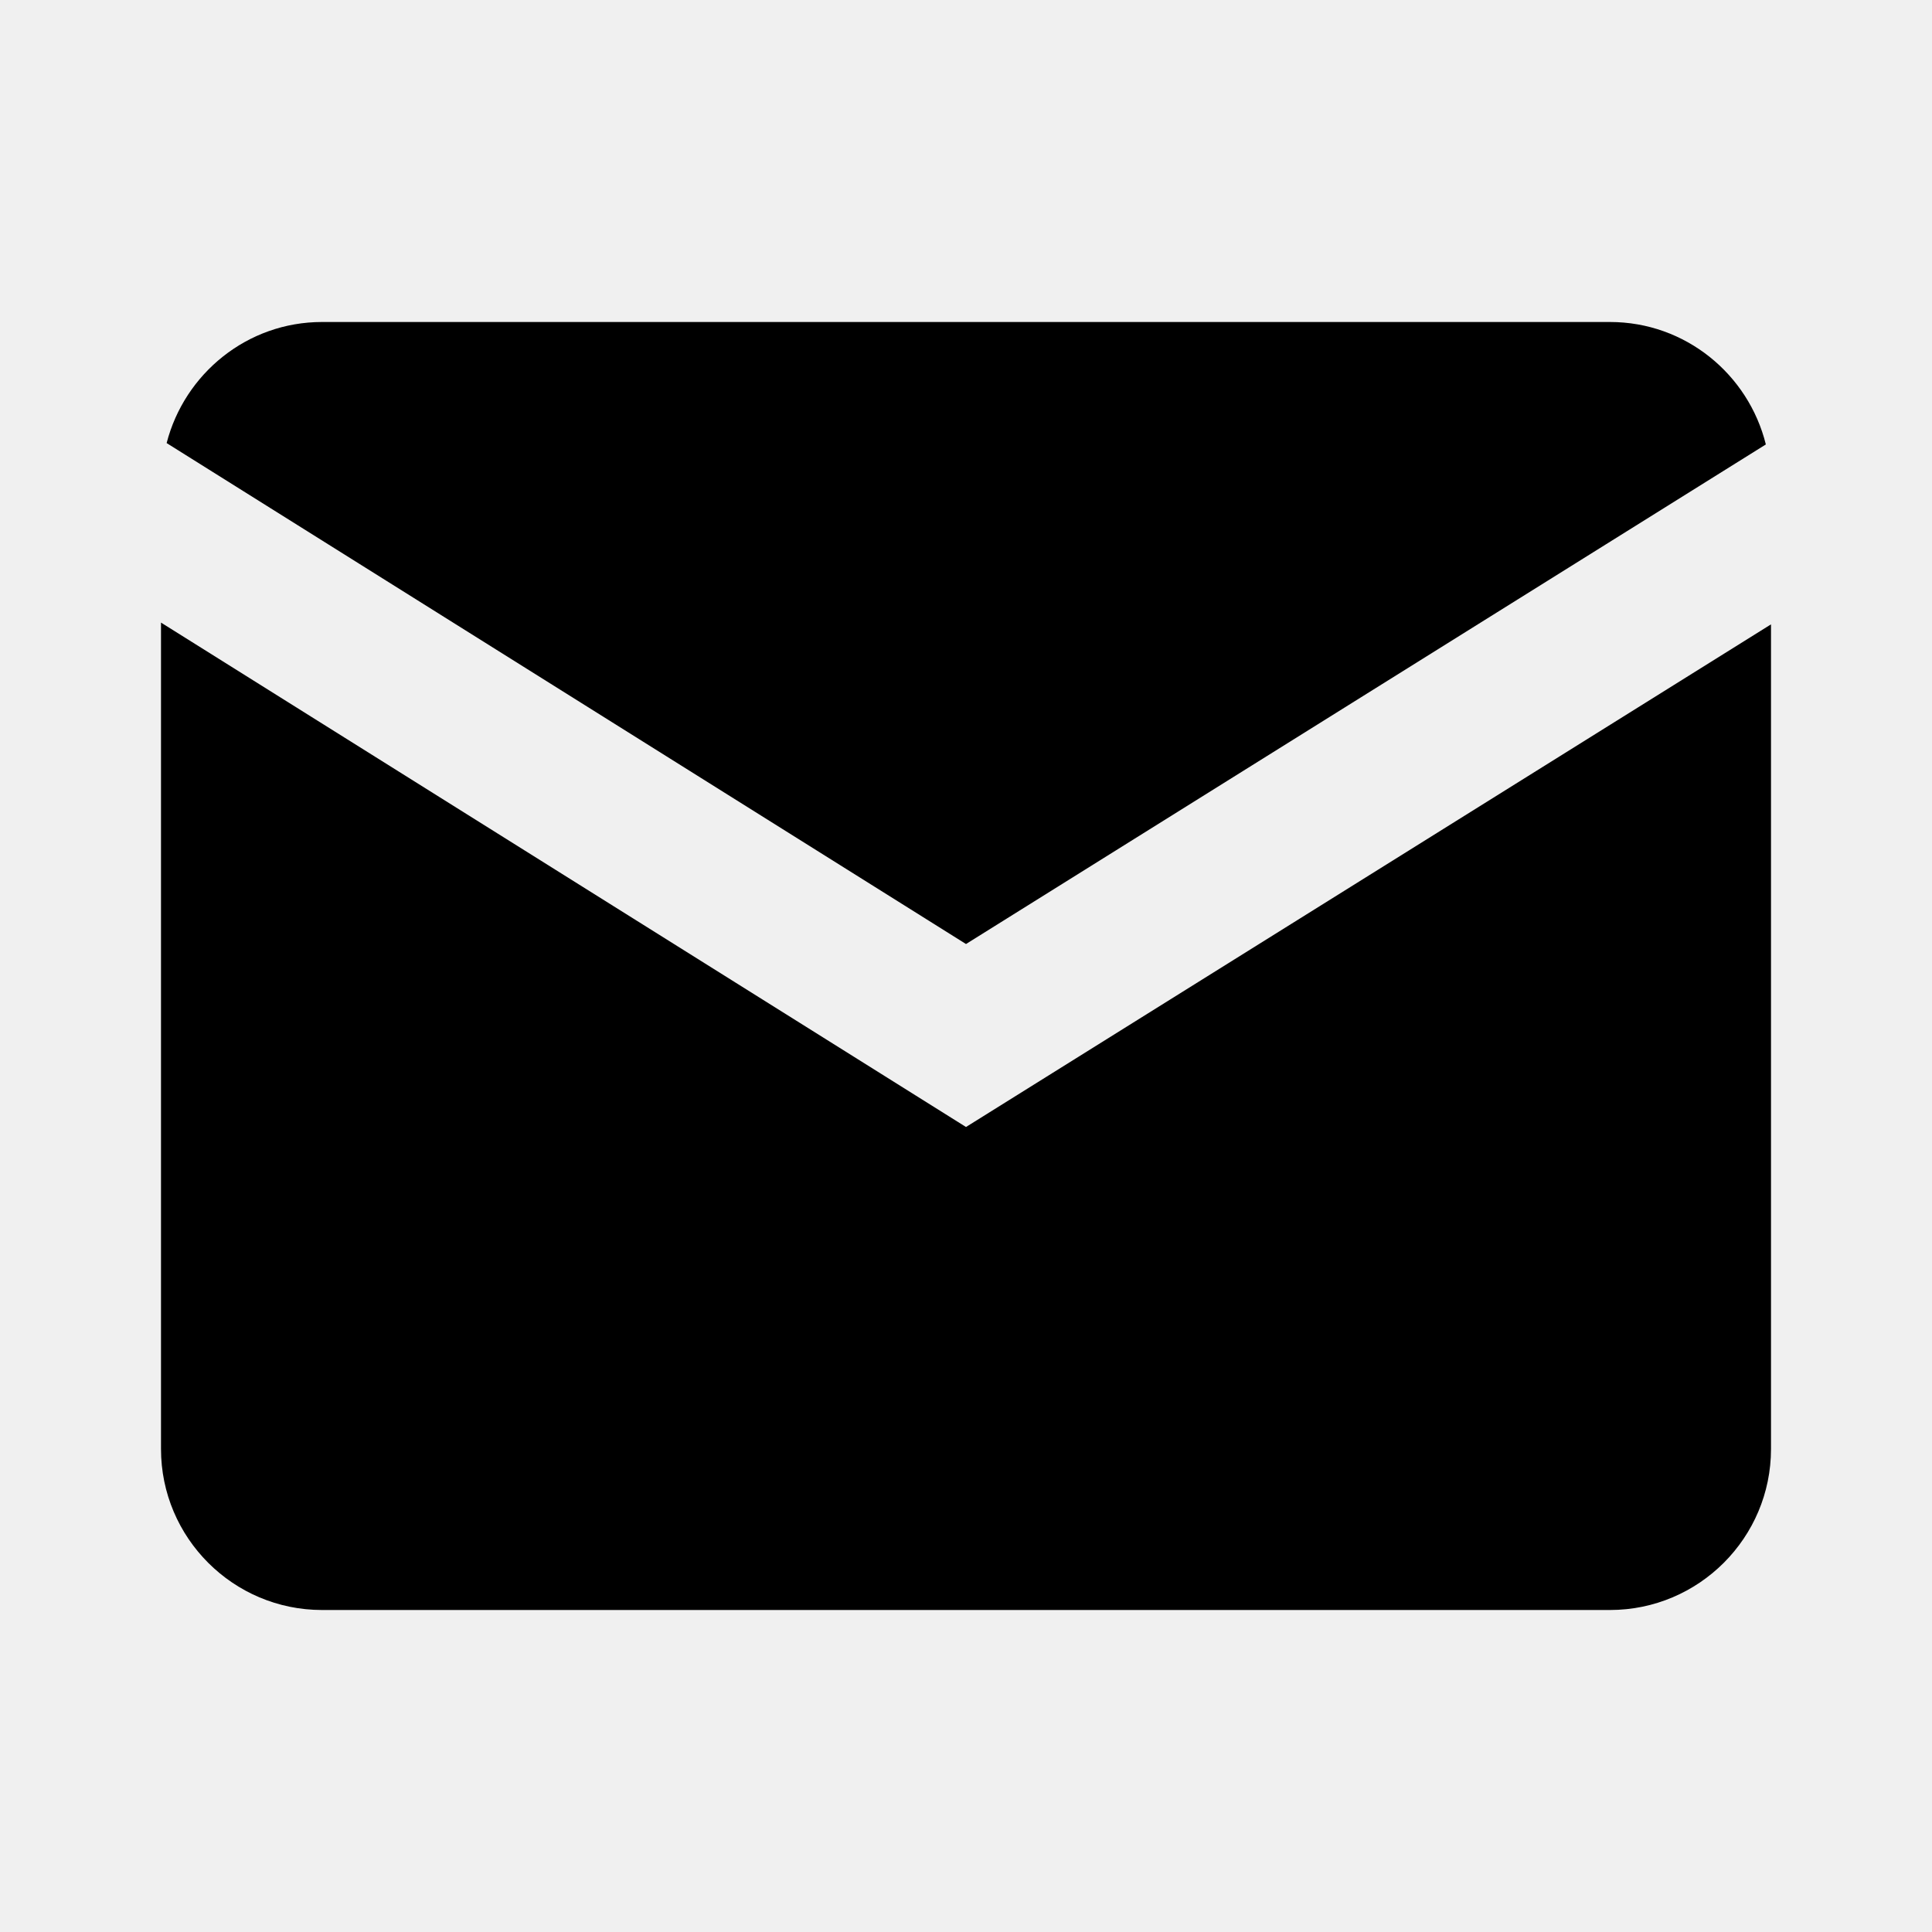
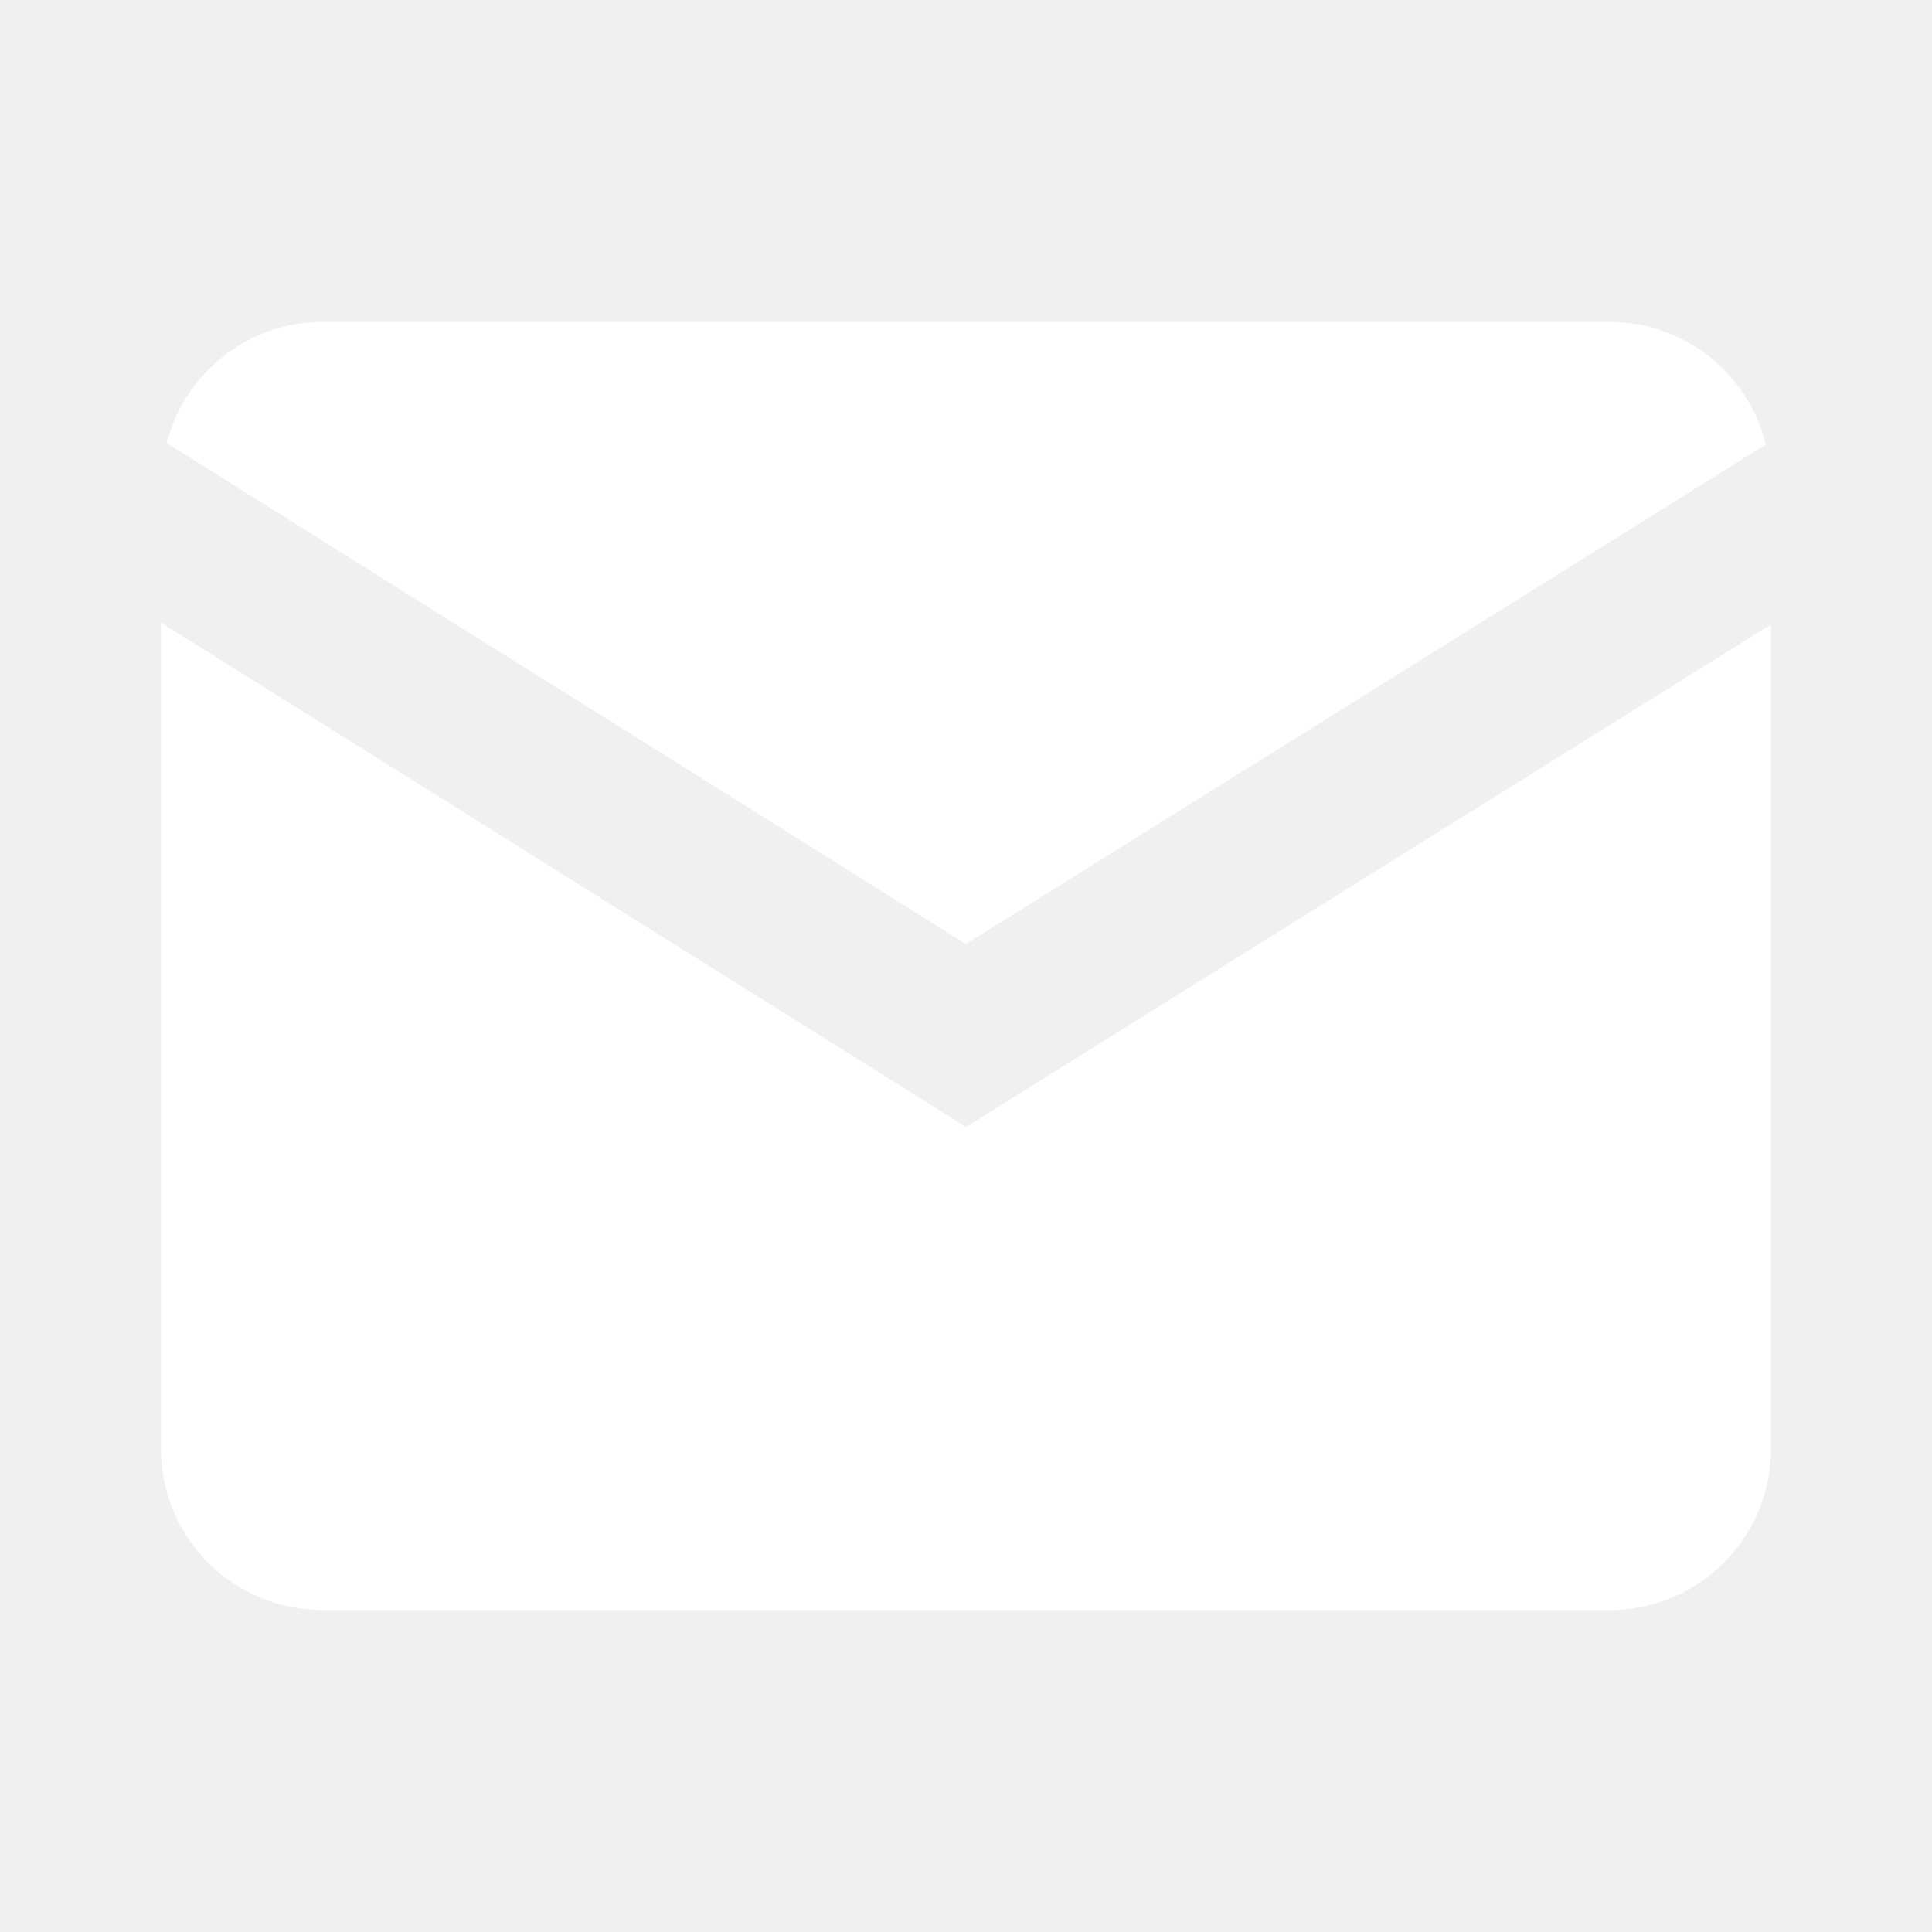
<svg xmlns="http://www.w3.org/2000/svg" width="24" height="24" viewBox="0 0 24 24" fill="none">
-   <path d="M4 4C3.07 4 2.292 4.643 2.07 5.504L12 11.727L21.936 5.521C21.72 4.65 20.937 4 20 4H4ZM2 7.734V18C2 19.103 2.897 20 4 20H20C21.103 20 22 19.103 22 18V7.756L12 14L2 7.734Z" fill="black" />
+   <path d="M4 4C3.07 4 2.292 4.643 2.07 5.504L12 11.727L21.936 5.521C21.72 4.65 20.937 4 20 4H4ZM2 7.734V18C2 19.103 2.897 20 4 20H20C21.103 20 22 19.103 22 18V7.756L12 14L2 7.734Z" fill="#fff" />
</svg>
